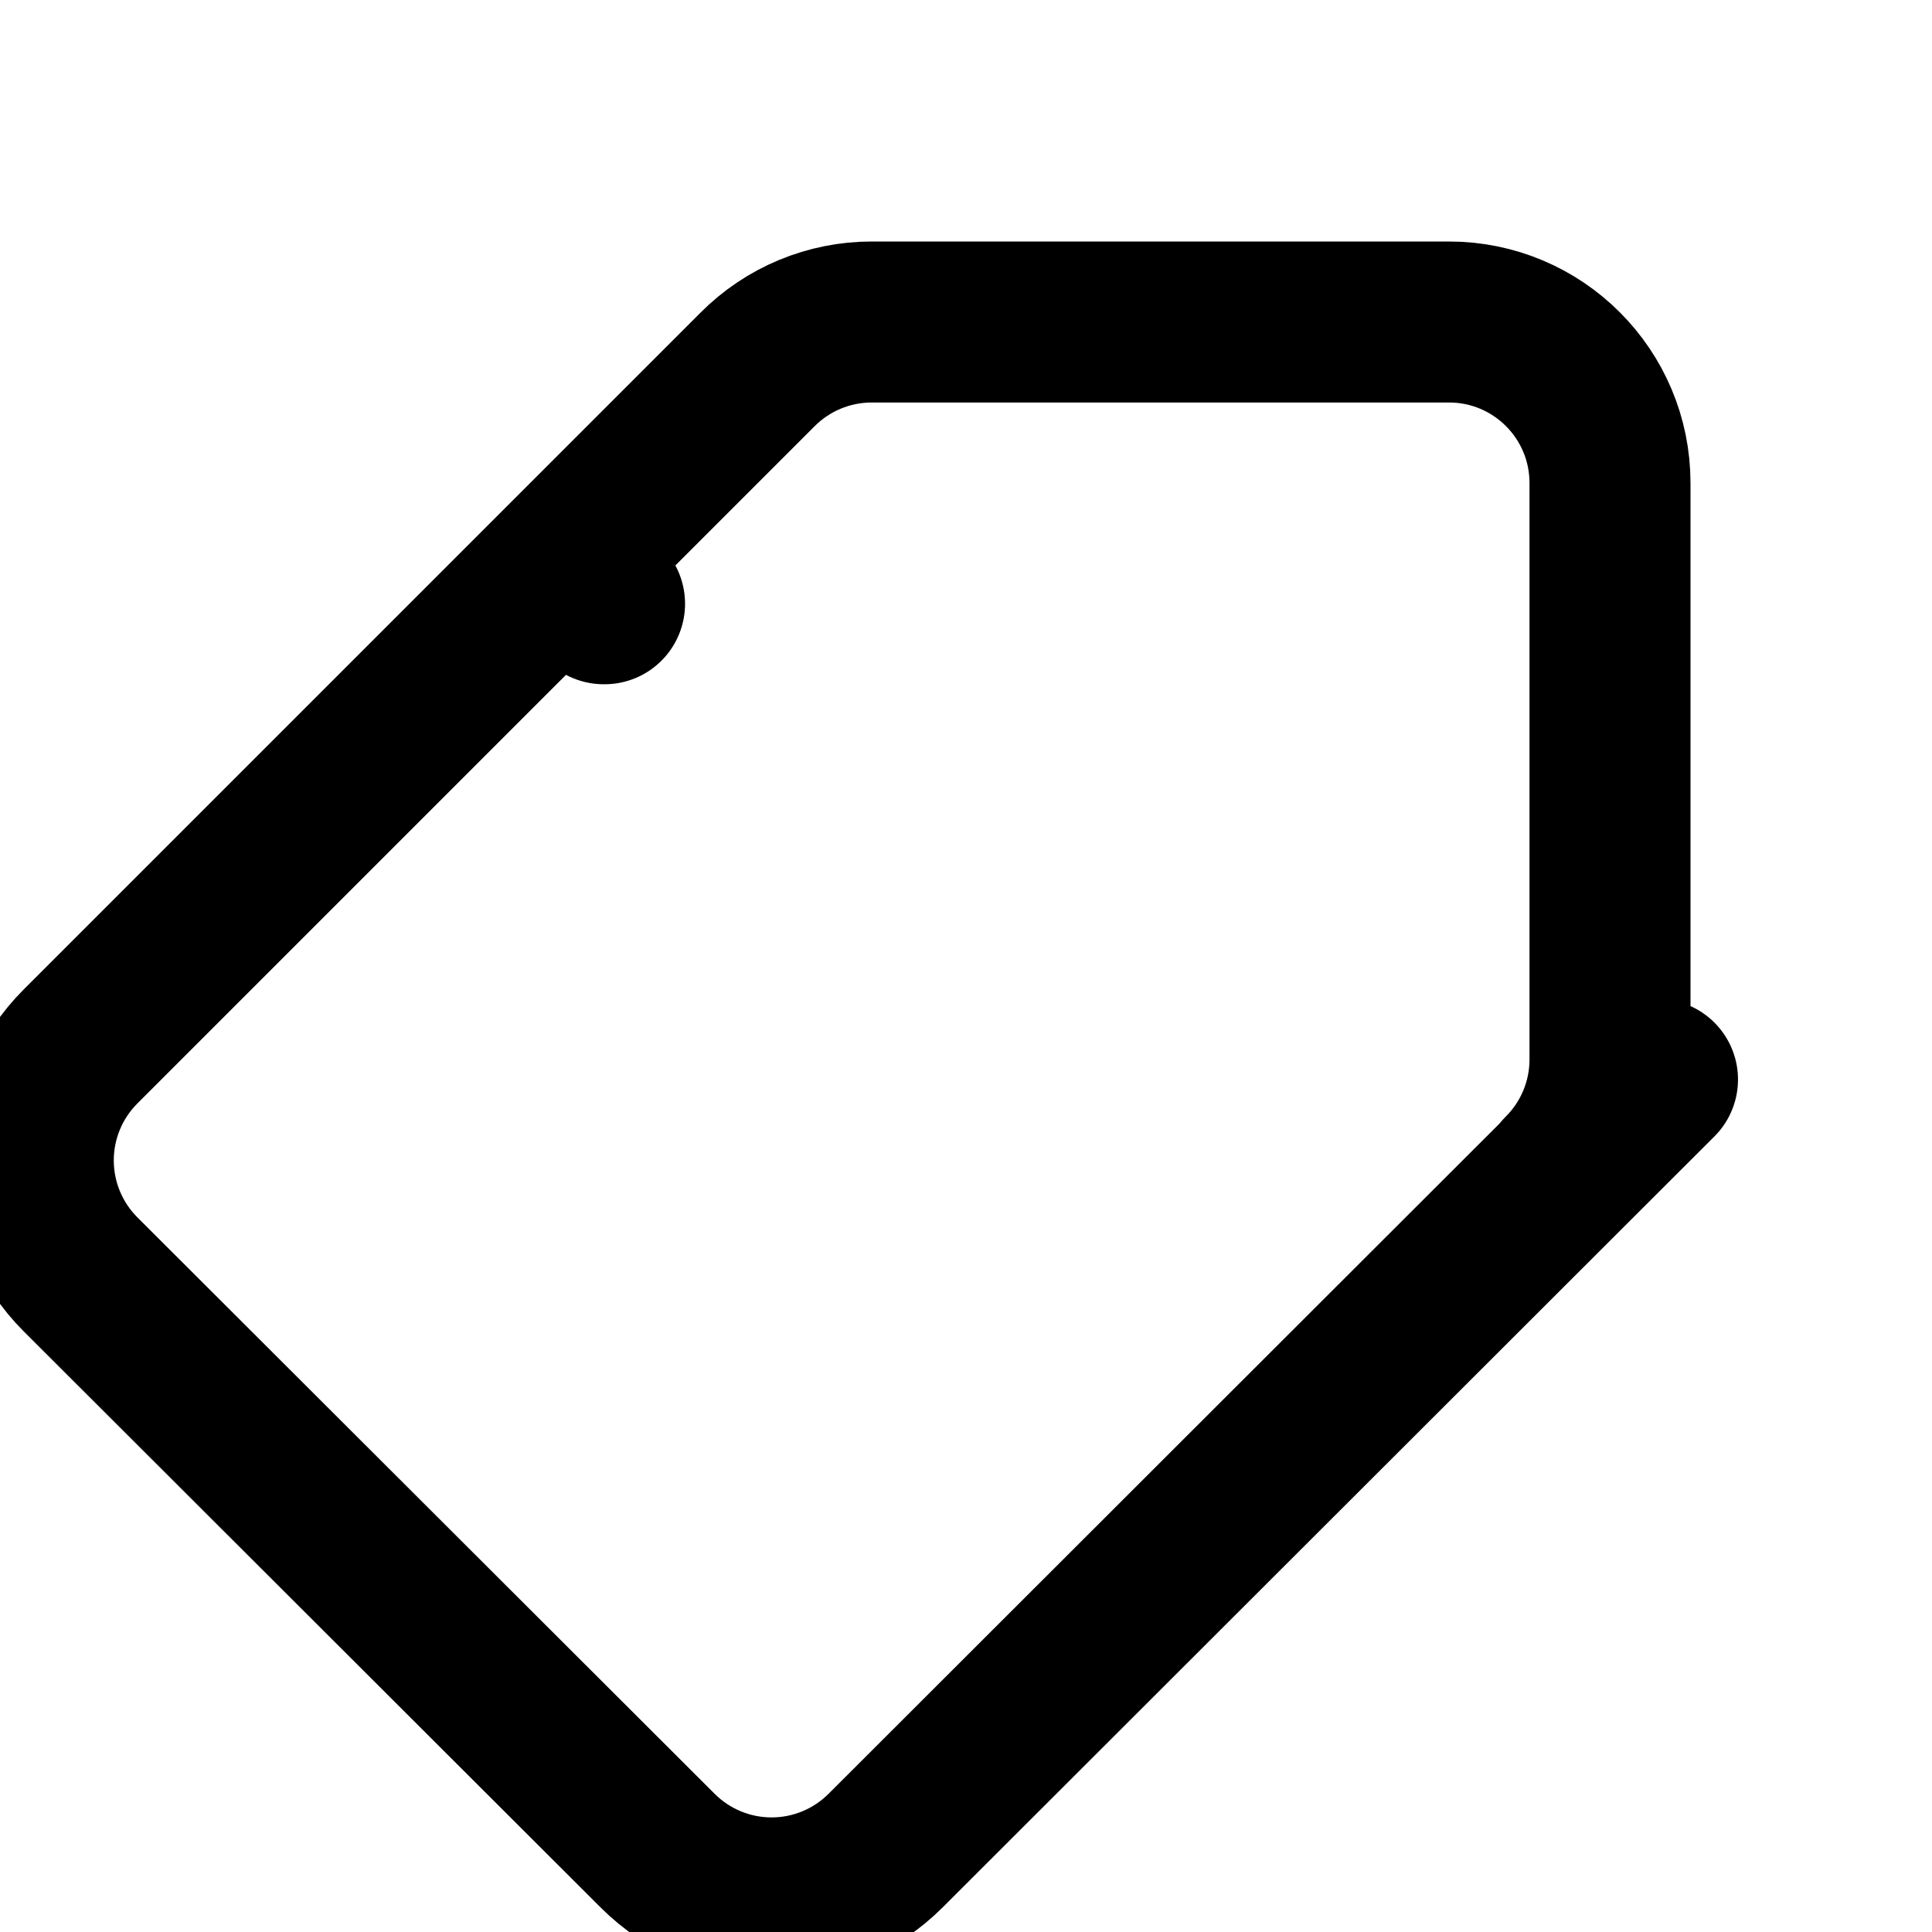
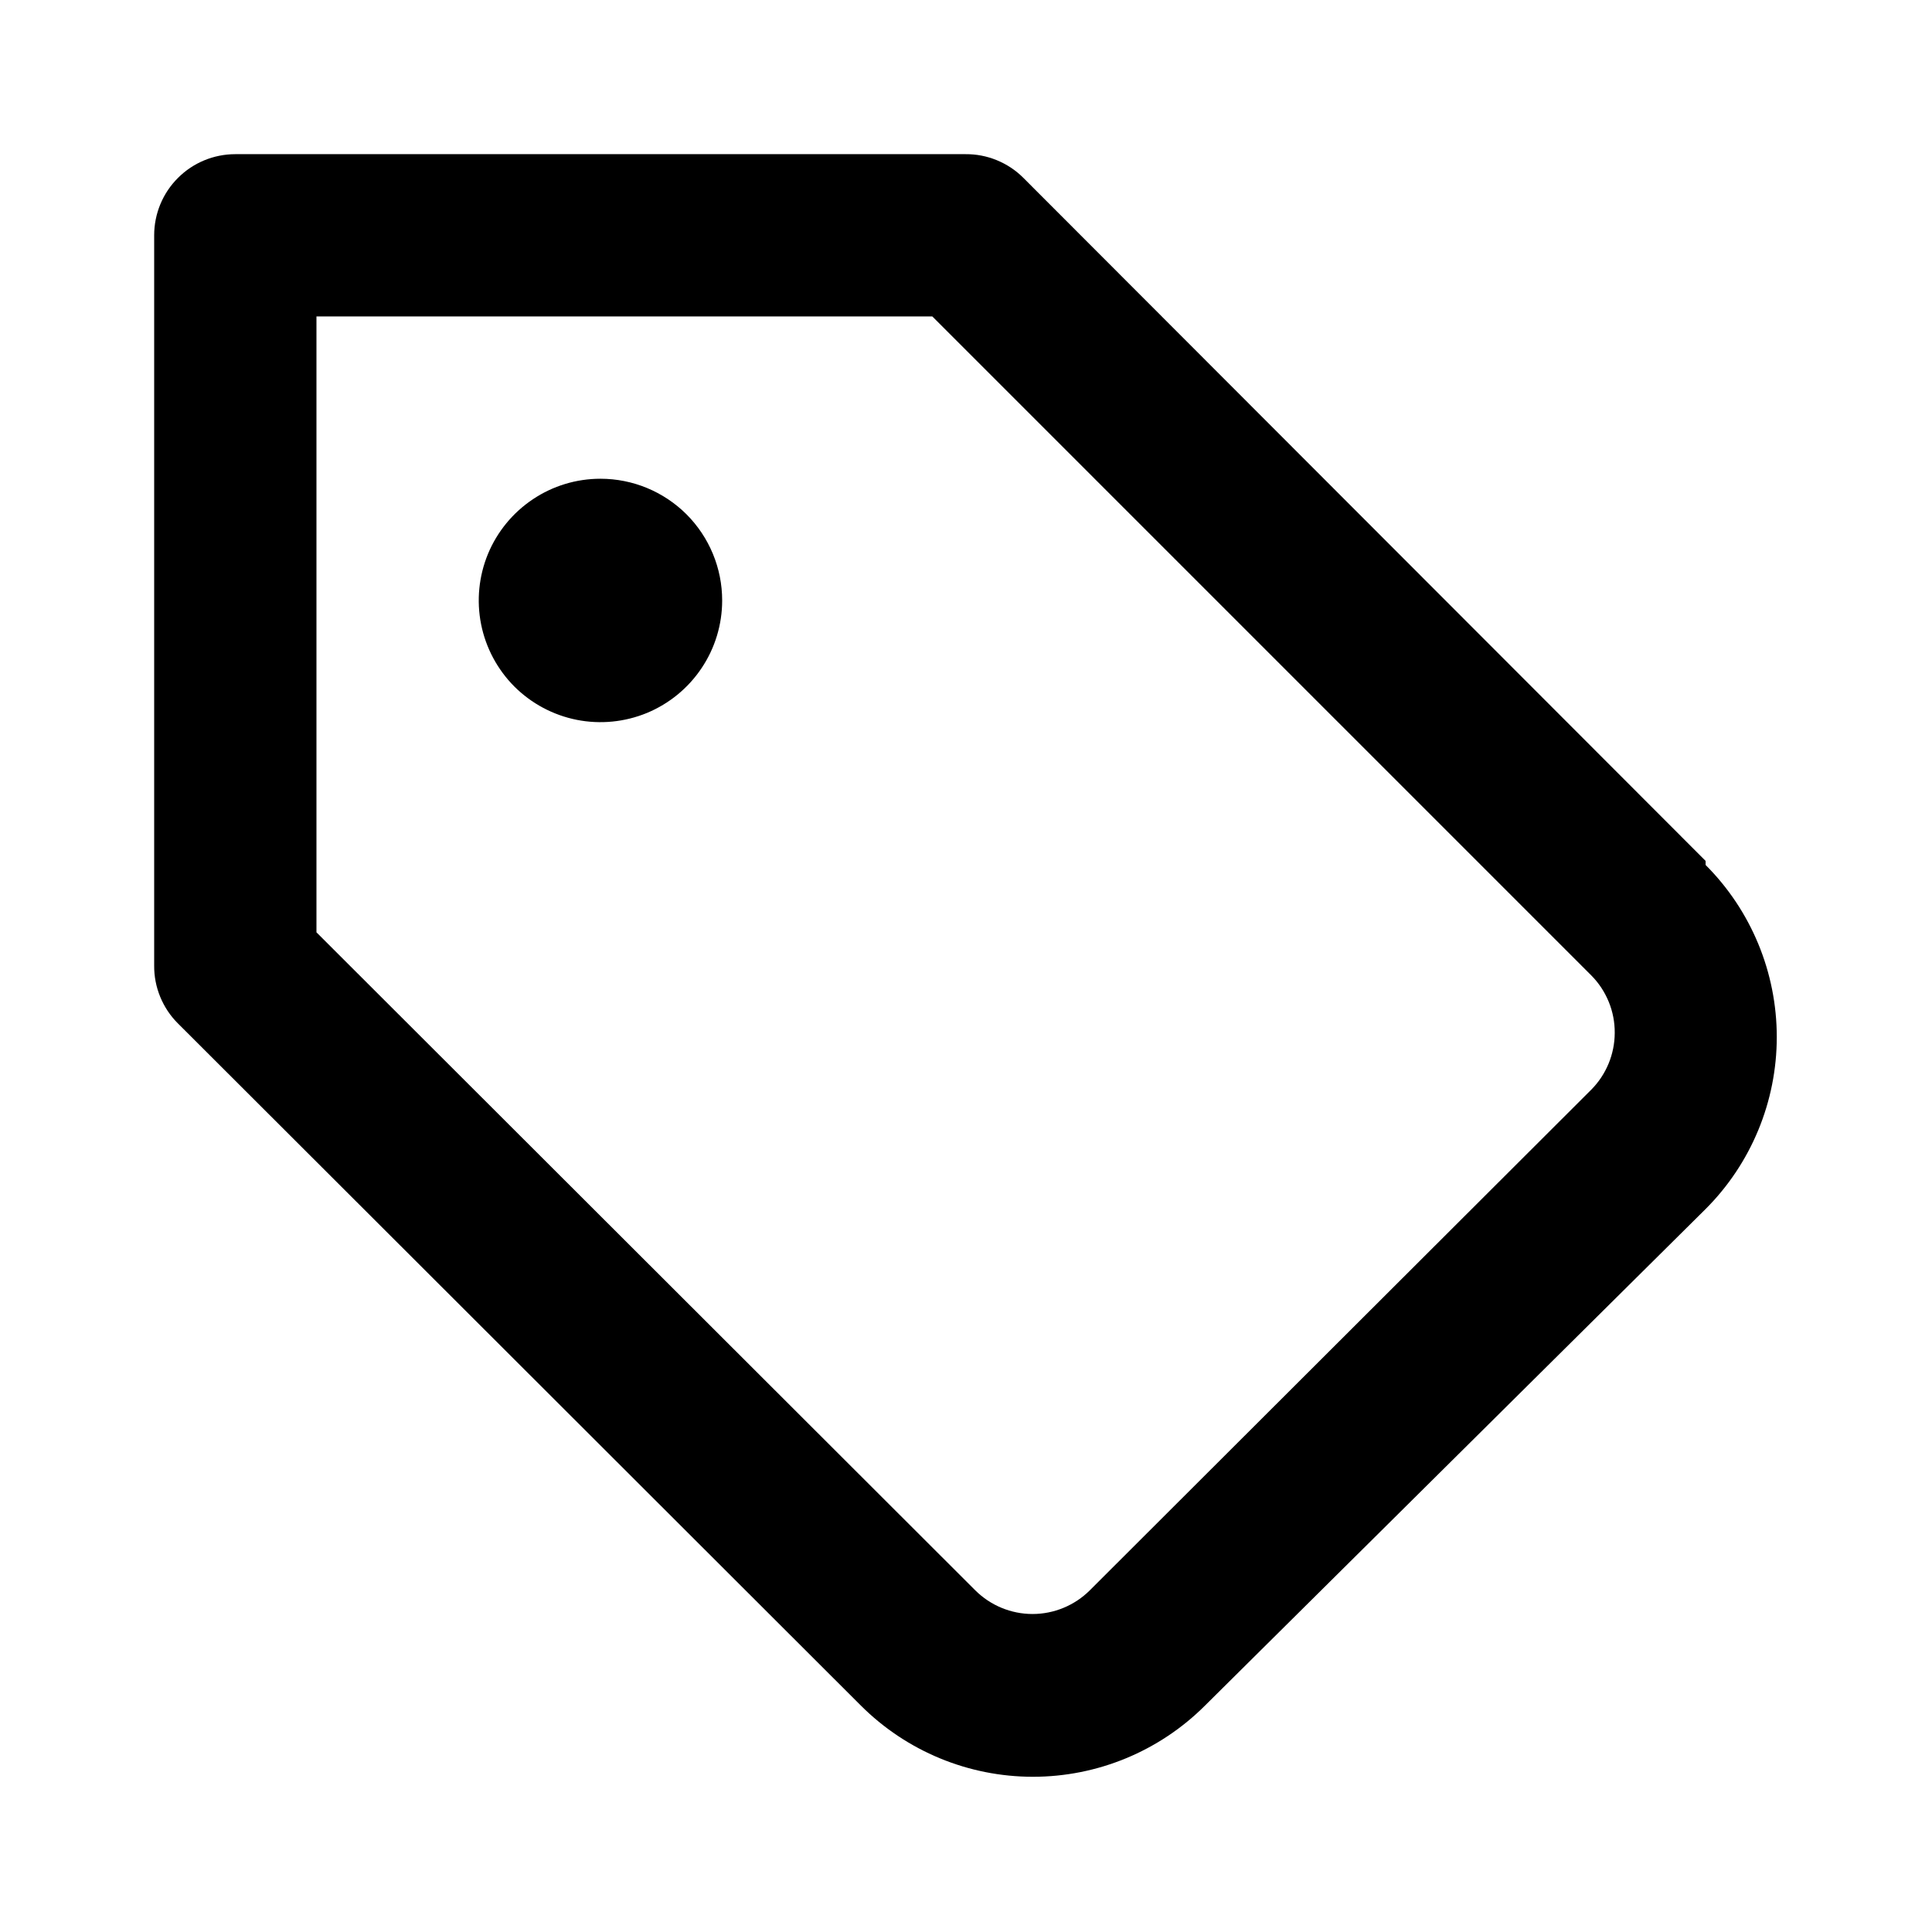
- <svg xmlns="http://www.w3.org/2000/svg" viewBox="0 0 24 24" fill="none" stroke="currentColor" stroke-width="2" stroke-linecap="round" stroke-linejoin="round">
-   <path d="M20.59 13.41 11 22.99a2 2 0 0 1-2.83 0L1 15.83a2 2 0 0 1 0-2.83L9.41 4.59A2 2 0 0 1 10.83 4H18a2 2 0 0 1 2 2v7.17a2 2 0 0 1-.59 1.41z" />
-   <line x1="7.5" y1="7.5" x2="7.51" y2="7.5" />
+ <svg xmlns="http://www.w3.org/2000/svg" viewBox="0.1 0.1 23.81 23.81" fill="none">
+   <path d="M7.5 6C7.203 6 6.913 6.088 6.667 6.253C6.42 6.418 6.228 6.652 6.114 6.926C6.001 7.2 5.971 7.502 6.029 7.793C6.087 8.084 6.23 8.351 6.439 8.561C6.649 8.77 6.916 8.913 7.207 8.971C7.498 9.029 7.8 8.999 8.074 8.886C8.348 8.772 8.582 8.58 8.747 8.333C8.912 8.087 9 7.797 9 7.5C9 7.102 8.842 6.721 8.561 6.439C8.279 6.158 7.898 6 7.5 6ZM21.12 10.71L12.71 2.29C12.617 2.197 12.506 2.124 12.384 2.074C12.262 2.024 12.132 1.999 12 2H3C2.735 2 2.48 2.105 2.293 2.293C2.105 2.48 2 2.735 2 3V12C1.999 12.132 2.024 12.262 2.074 12.384C2.124 12.506 2.197 12.617 2.29 12.71L10.71 21.12C11.273 21.682 12.035 21.997 12.83 21.997C13.625 21.997 14.387 21.682 14.95 21.12L21.12 15C21.682 14.438 21.997 13.675 21.997 12.88C21.997 12.085 21.682 11.322 21.12 10.76V10.71ZM19.71 13.53L13.53 19.7C13.343 19.886 13.089 19.991 12.825 19.991C12.561 19.991 12.307 19.886 12.12 19.7L4 11.59V4H11.59L19.71 12.12C19.803 12.213 19.876 12.324 19.926 12.446C19.976 12.568 20.001 12.698 20 12.83C19.999 13.092 19.895 13.344 19.71 13.53Z" fill="currentColor" />
</svg>
